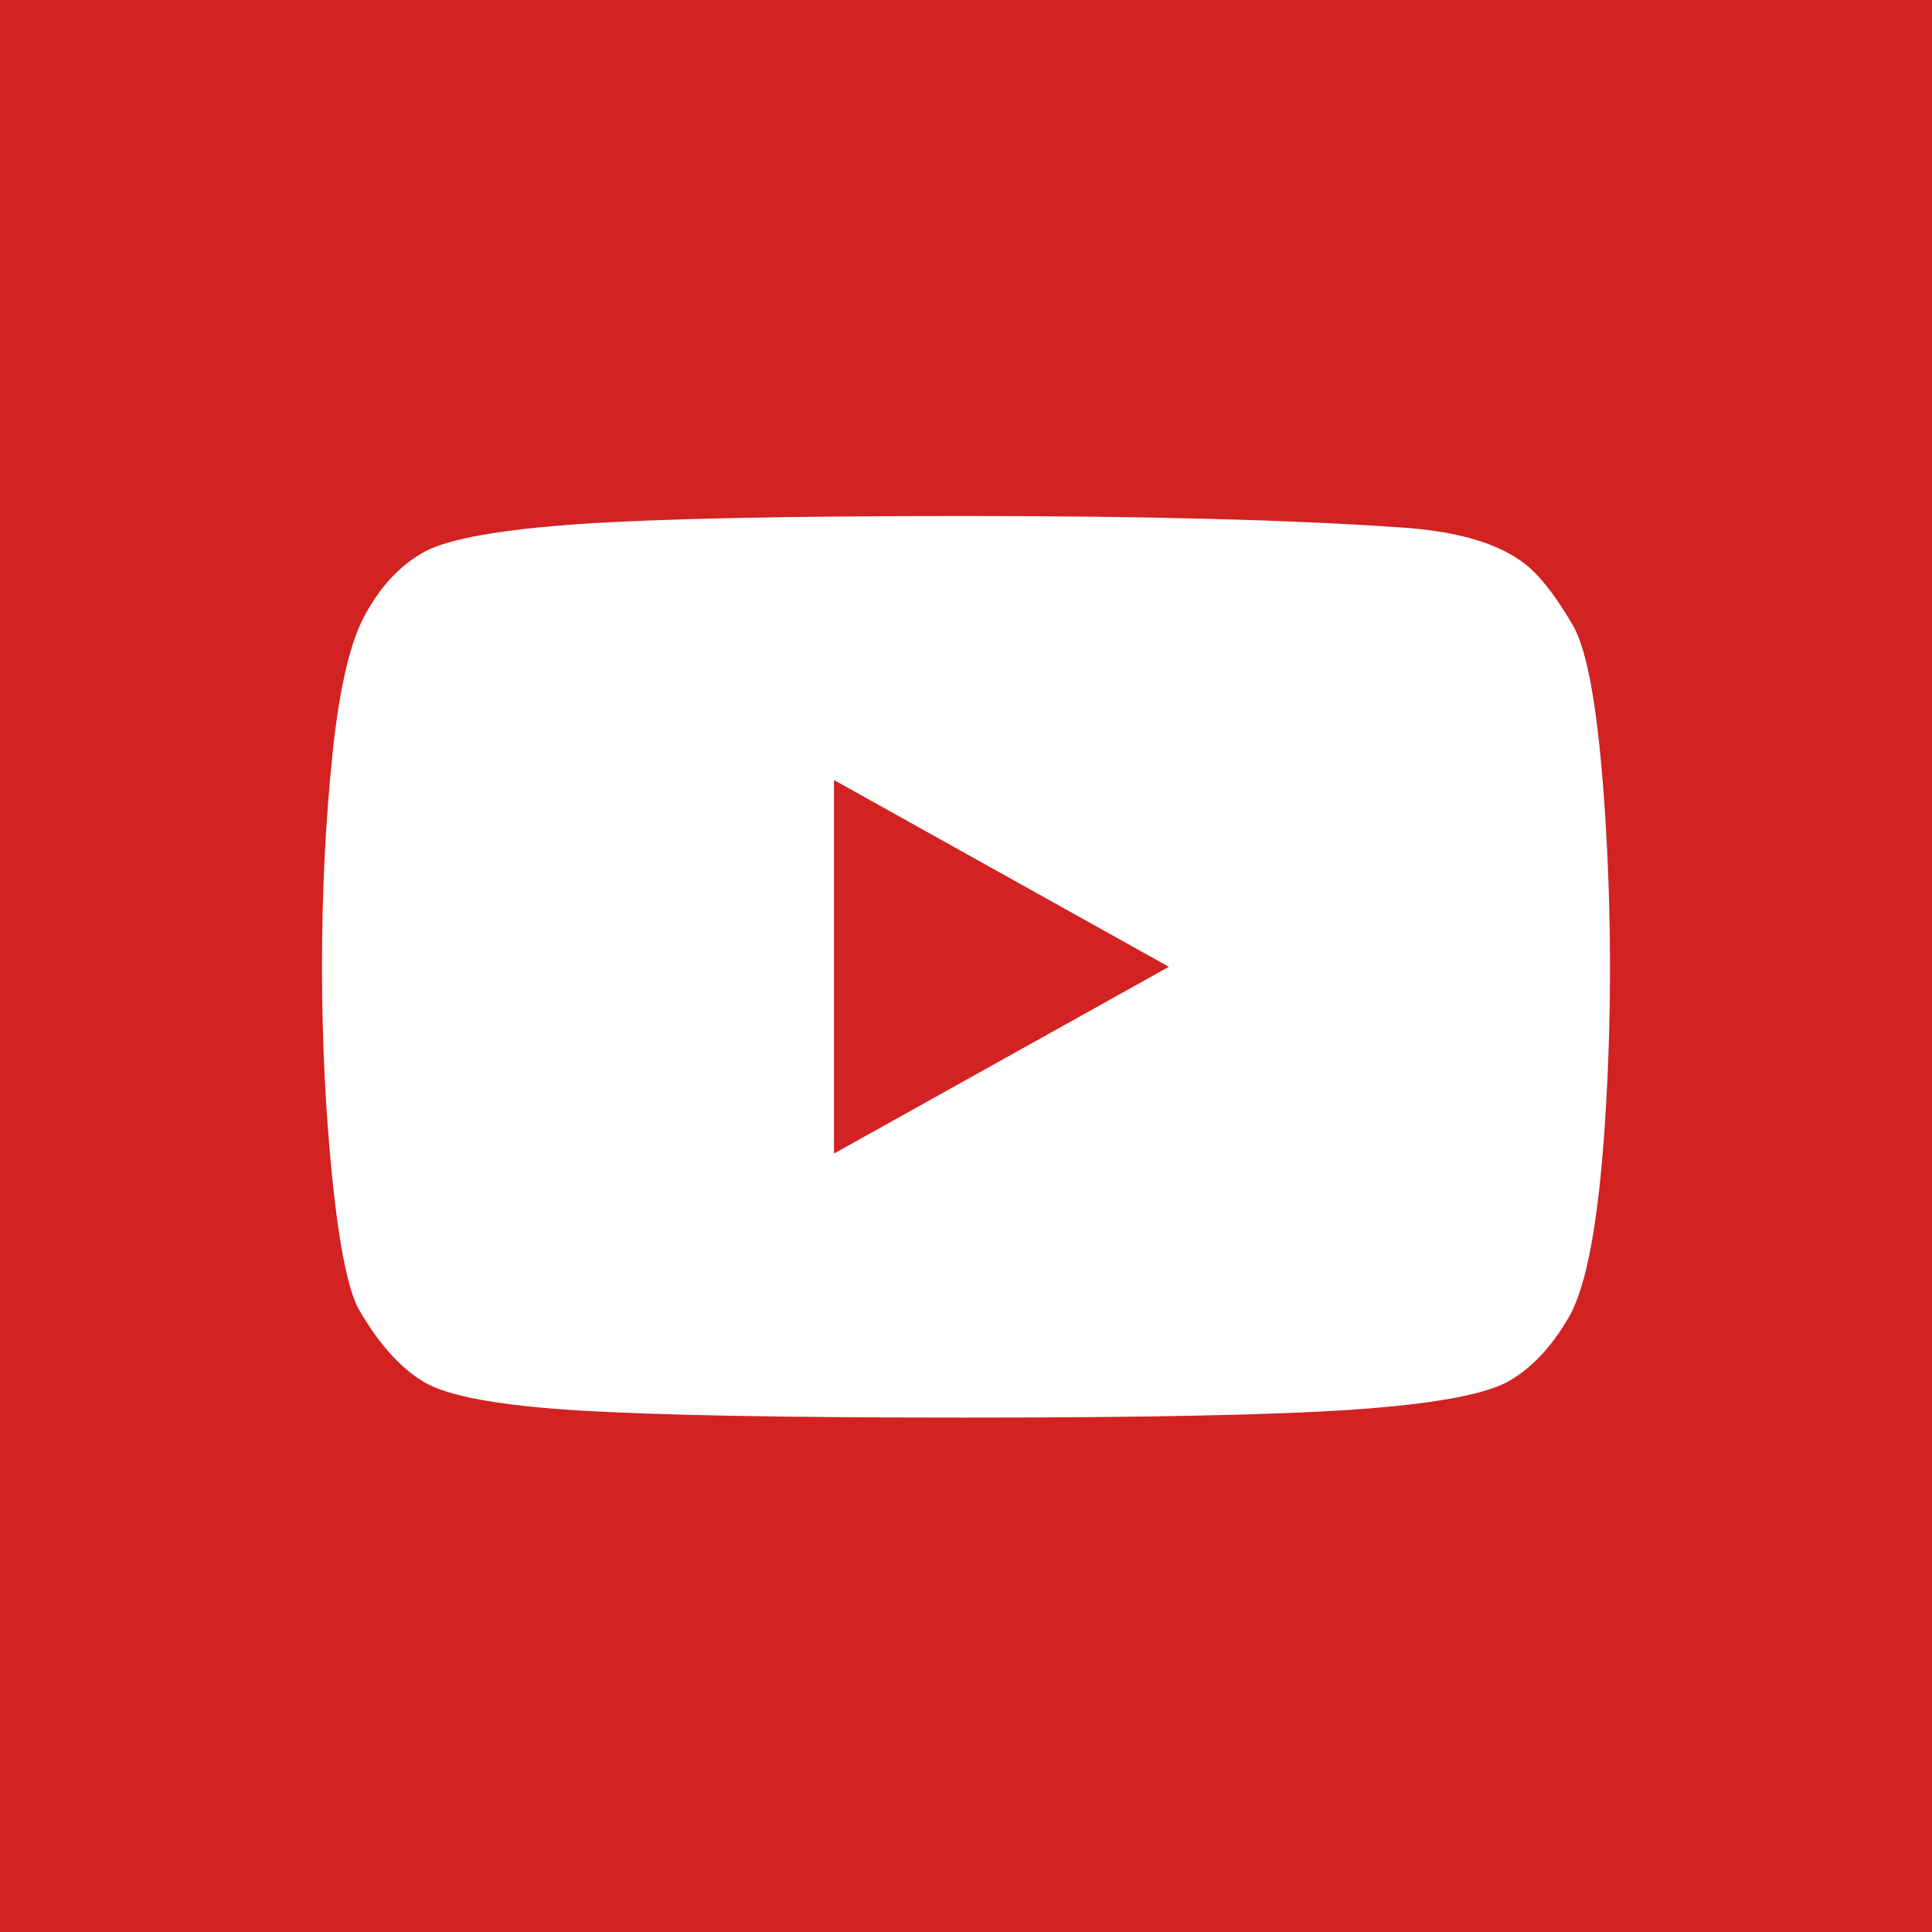
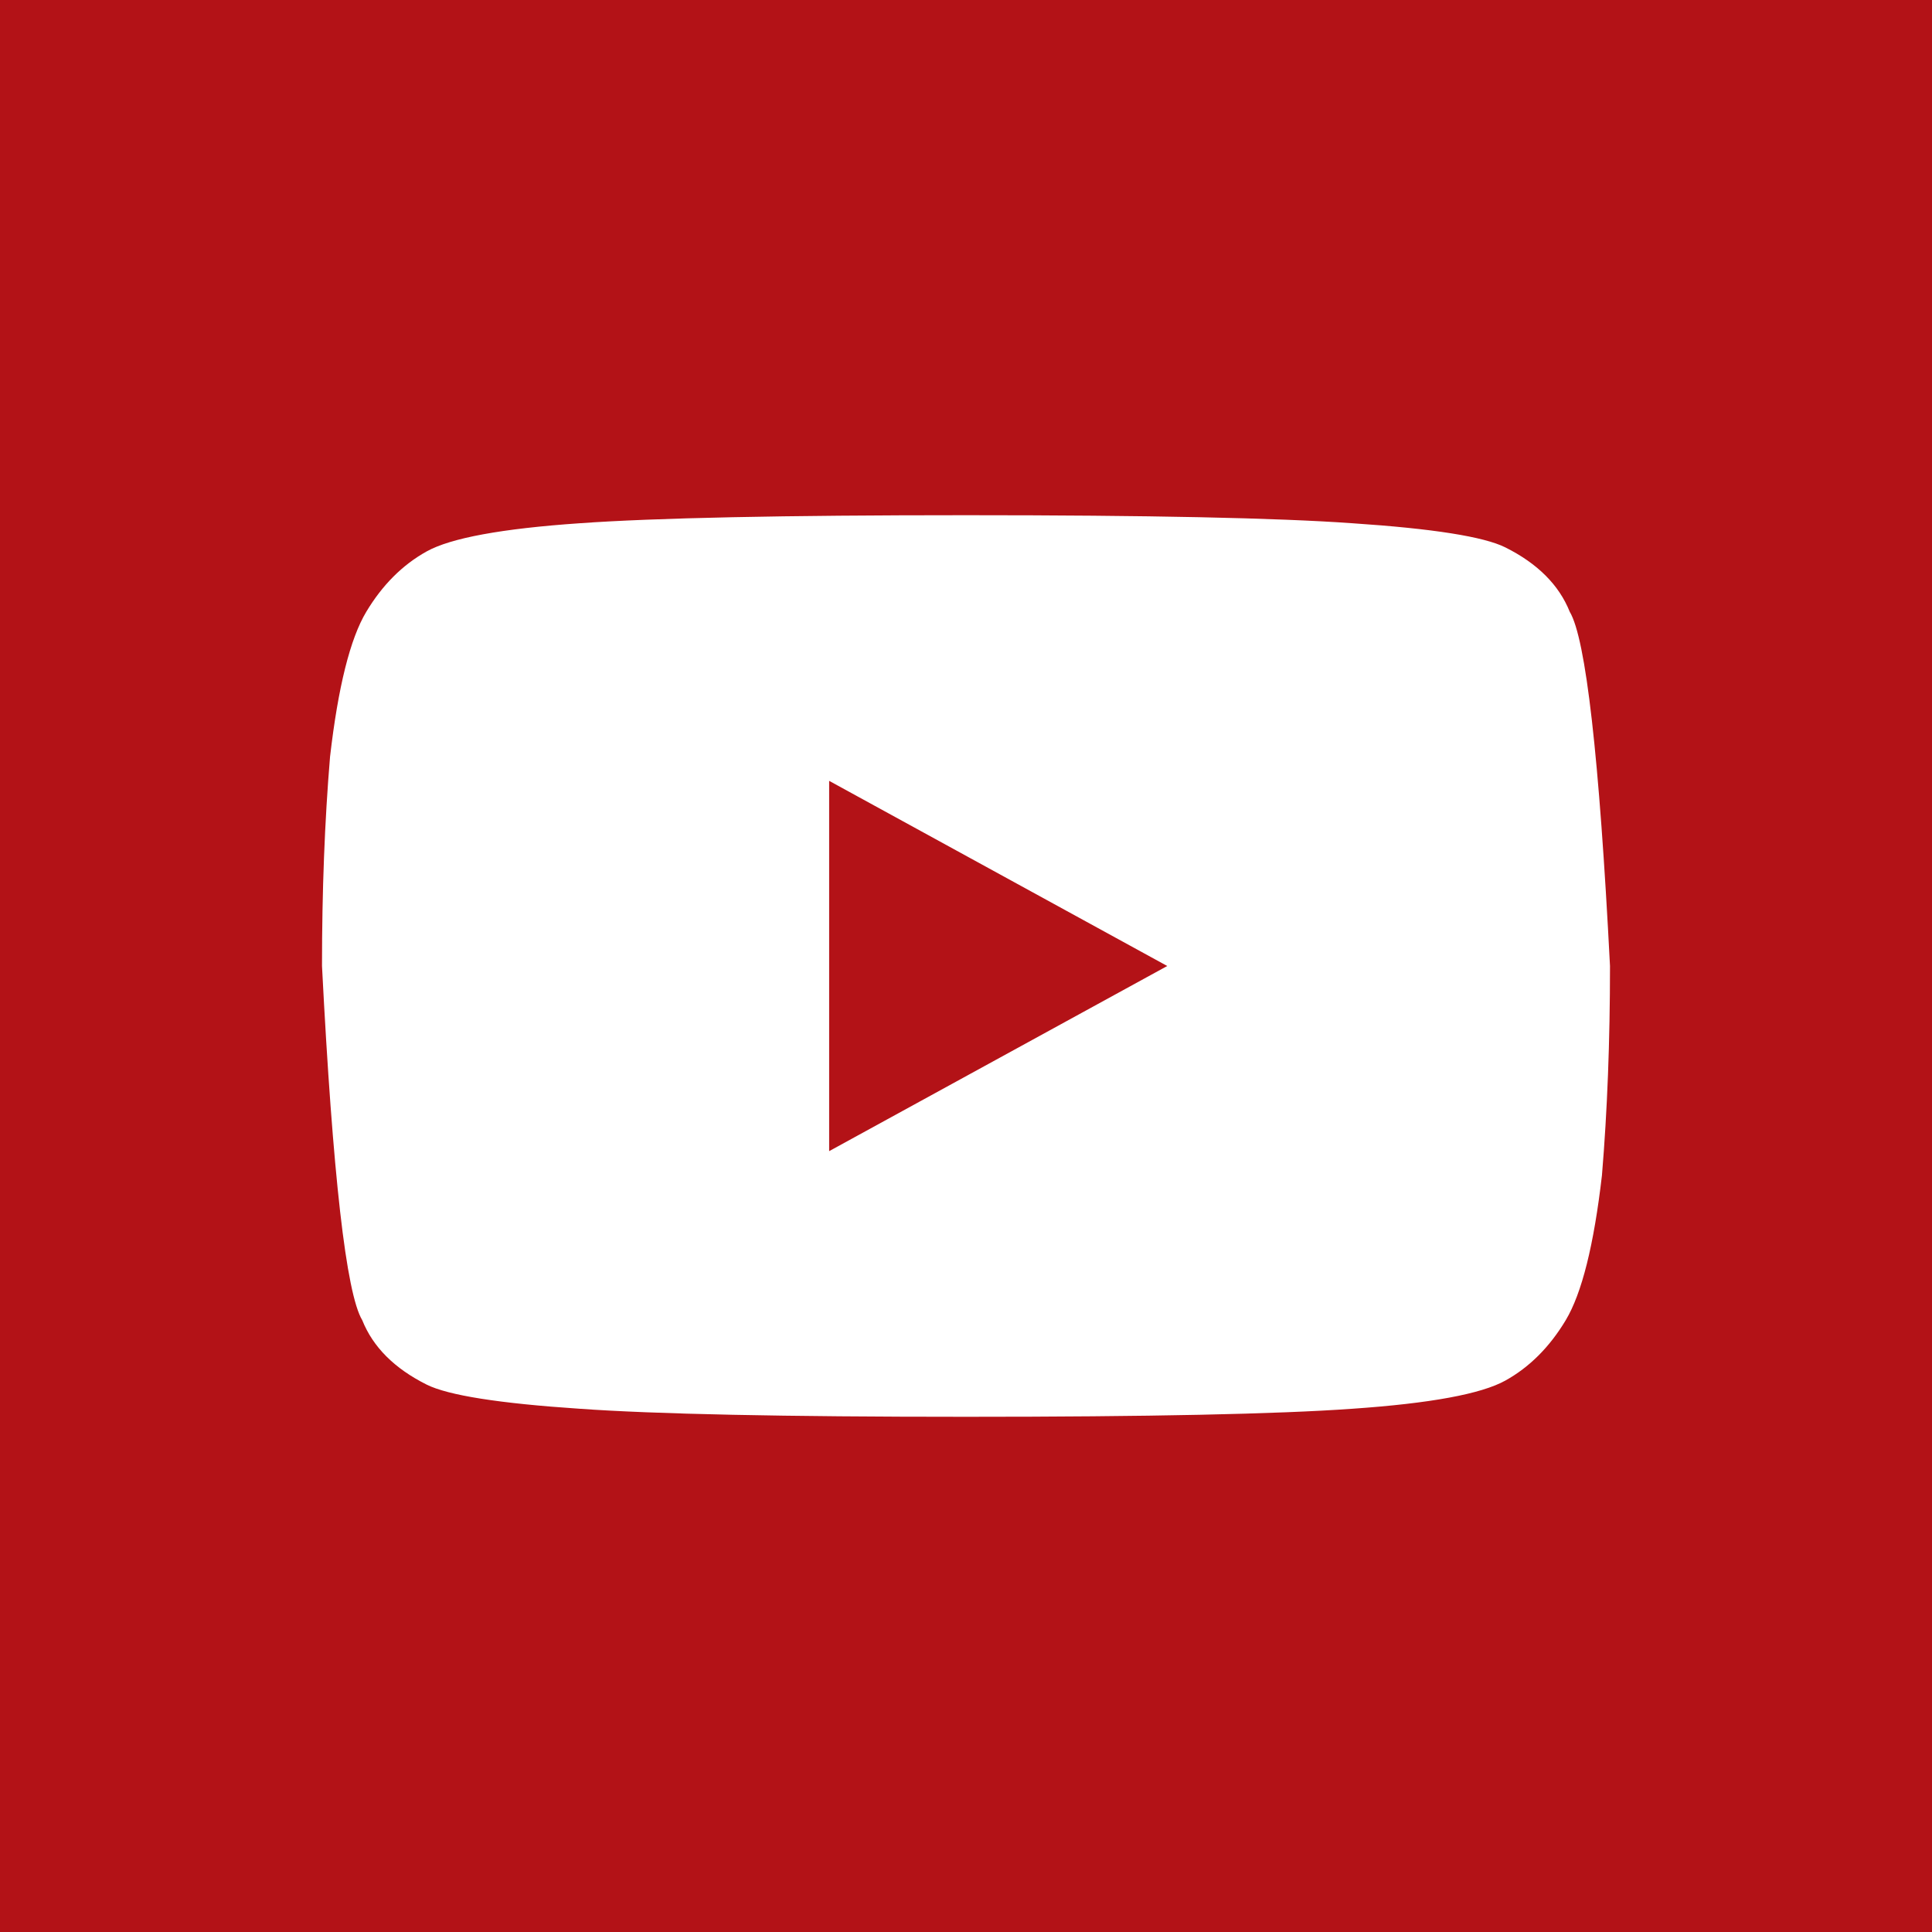
- <svg xmlns="http://www.w3.org/2000/svg" viewBox="0 -431 2400 2400">
-   <g transform="translate(0,1538) scale(1,-1)">
-     <path fill="#d22222" d="M1452 768l-416 -232v464zM400 768q0 -138 13 -265q13 -125 33 -161q37 -64 81 -90t190 -35q145 -9 483 -9t482 10t190 34q44 24 77 81t45 245t0 378q-12 188 -40 236t-52 70q-49 45 -165 52q-203 14 -537 14t-480 -10t-192 -34q-44 -24 -73 -76q-29 -50 -42 -176t-13 -264zM2400 -431h-2400v2400h2400v-2400z" />
-   </g>
+ <svg xmlns="http://www.w3.org/2000/svg" viewBox="0 0 2400 2400">
+   <path fill="#b31217" d="M0 0H2400V2400H0V0z M1450 1200L1030 1430V970z M 400 1200Q420 1590 450 1640Q470 1690 530 1720Q570 1740 720 1750Q860 1760 1200 1760Q1540 1760 1680 1750Q1825 1740 1870 1715Q1915 1690 1945 1640Q1975 1590 1990 1460Q2000 1340 2000 1200Q1980 810 1950 760Q1930 710 1870 680Q1830 660 1680 650Q1540 640 1200 640Q860 640 720 650Q575 660 530 685Q485 710 455 760Q425 810 410 940Q400 1060 400 1200z" />
</svg>
